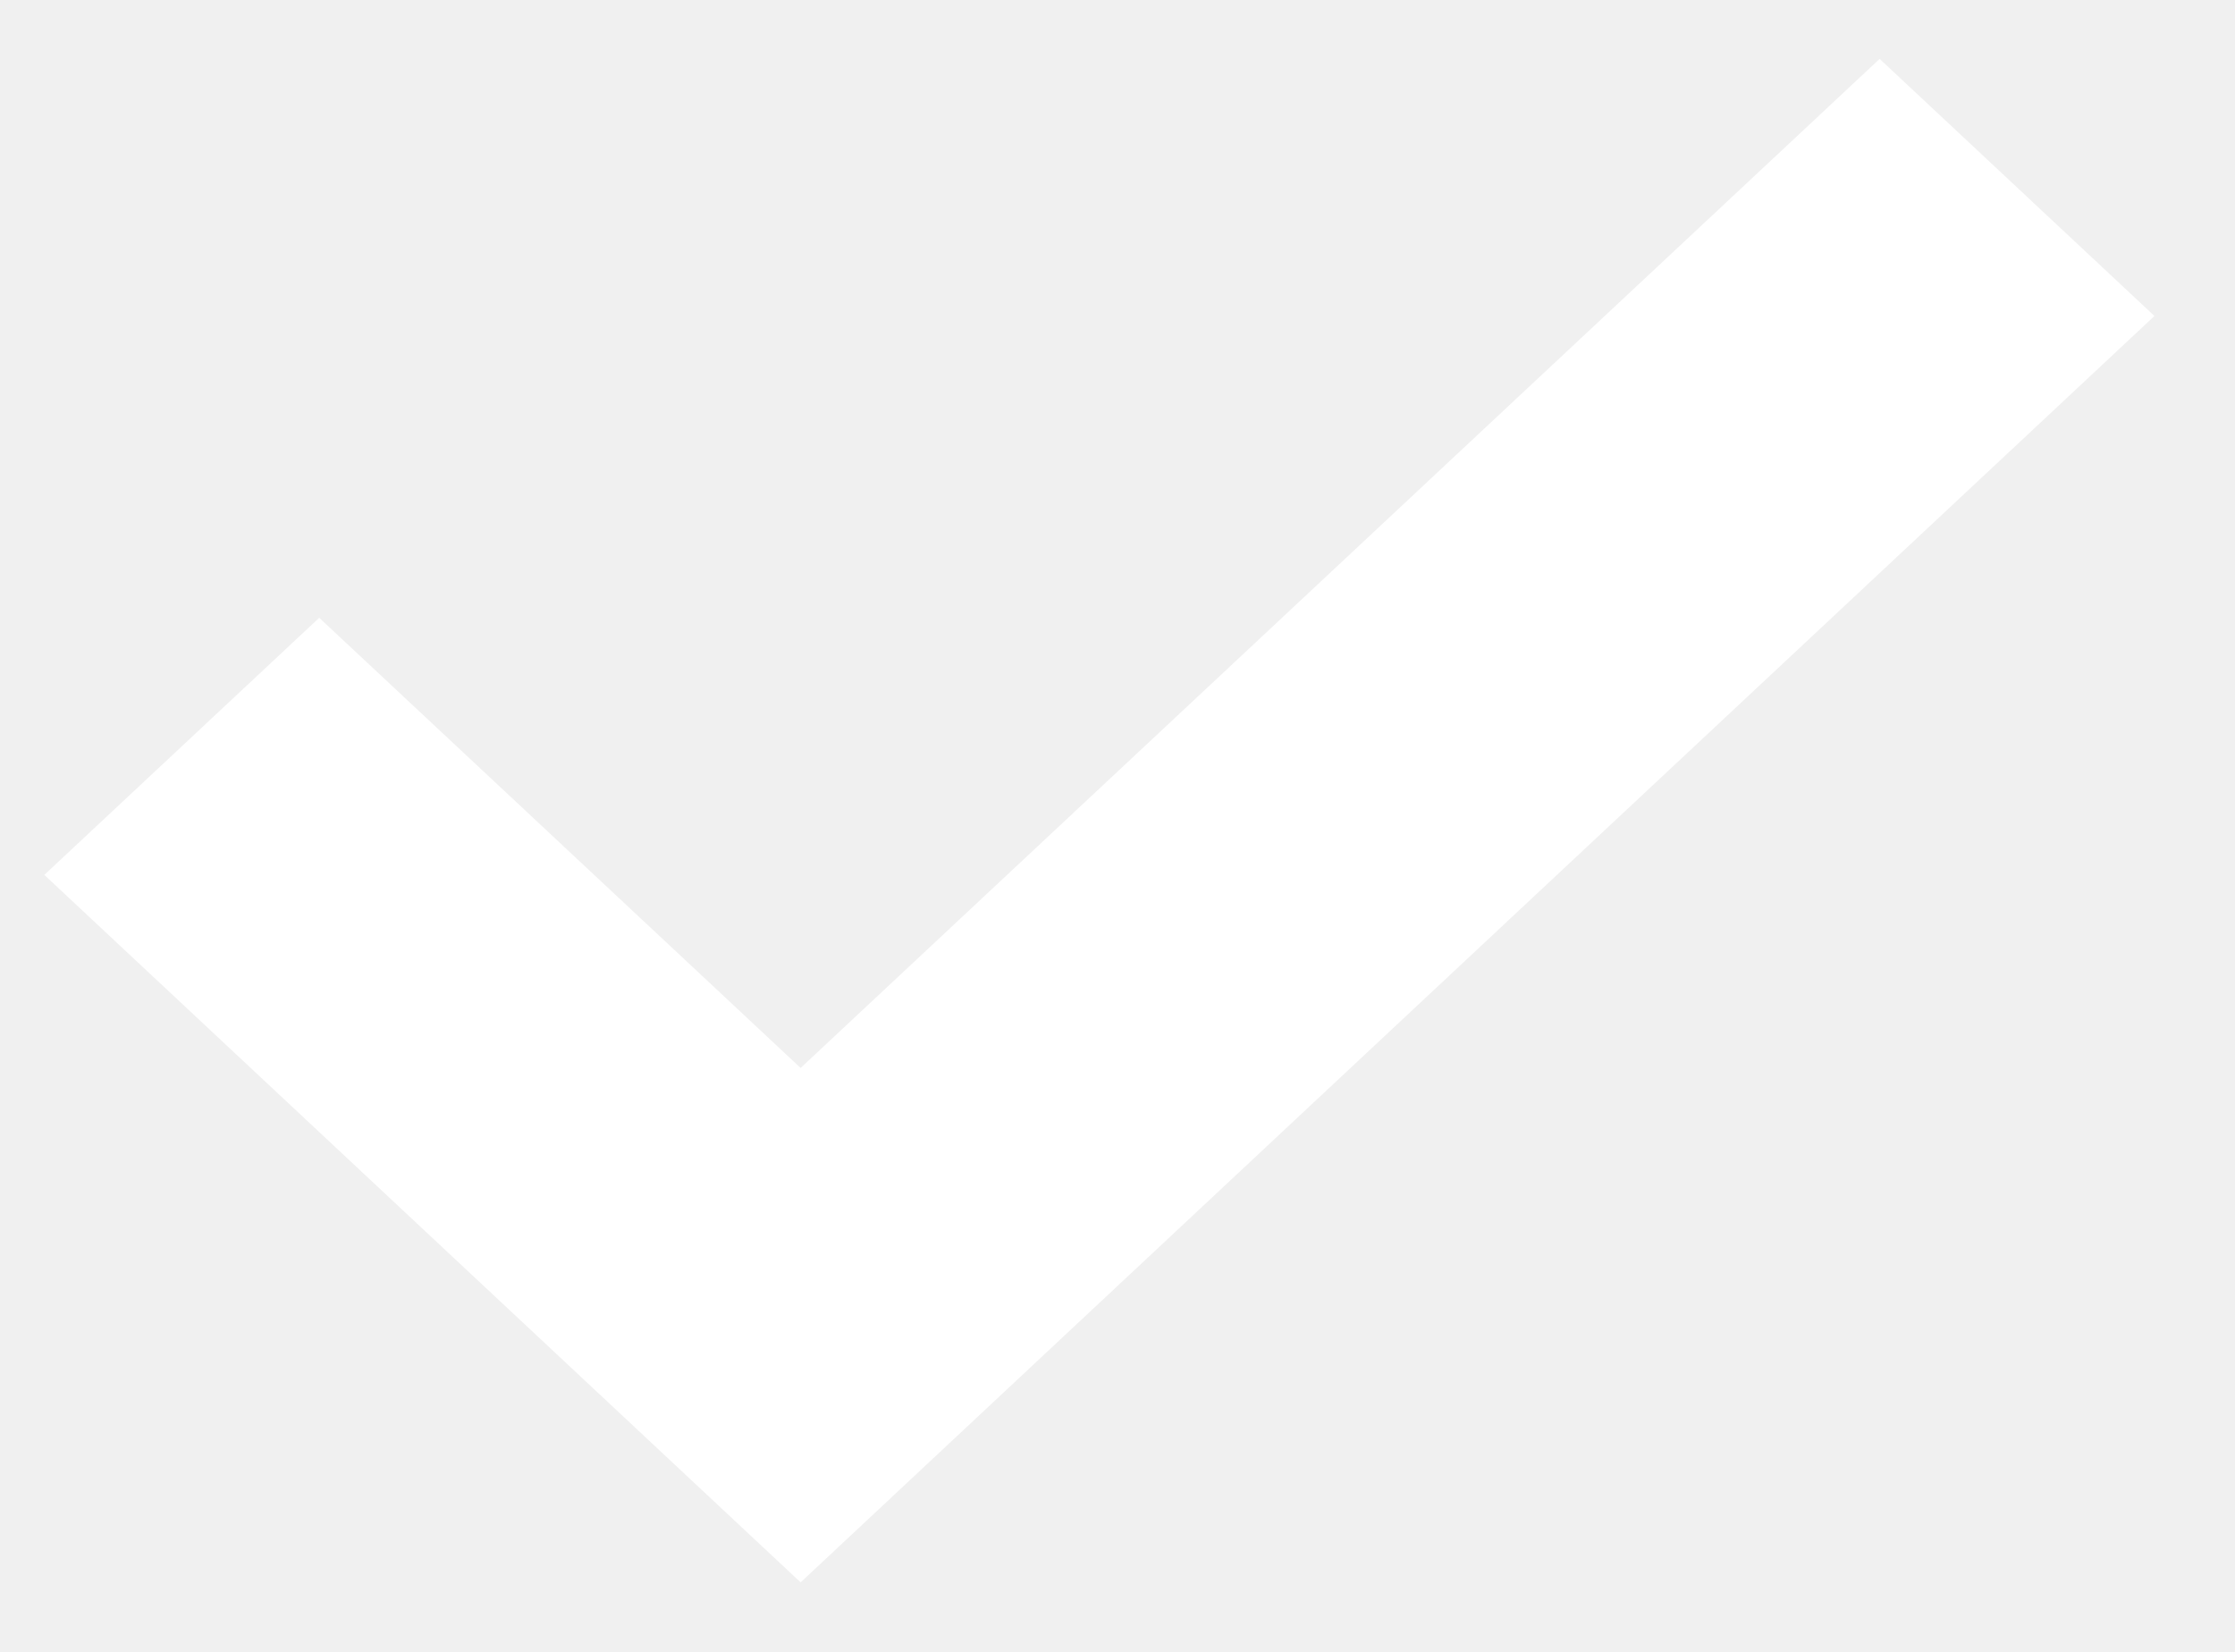
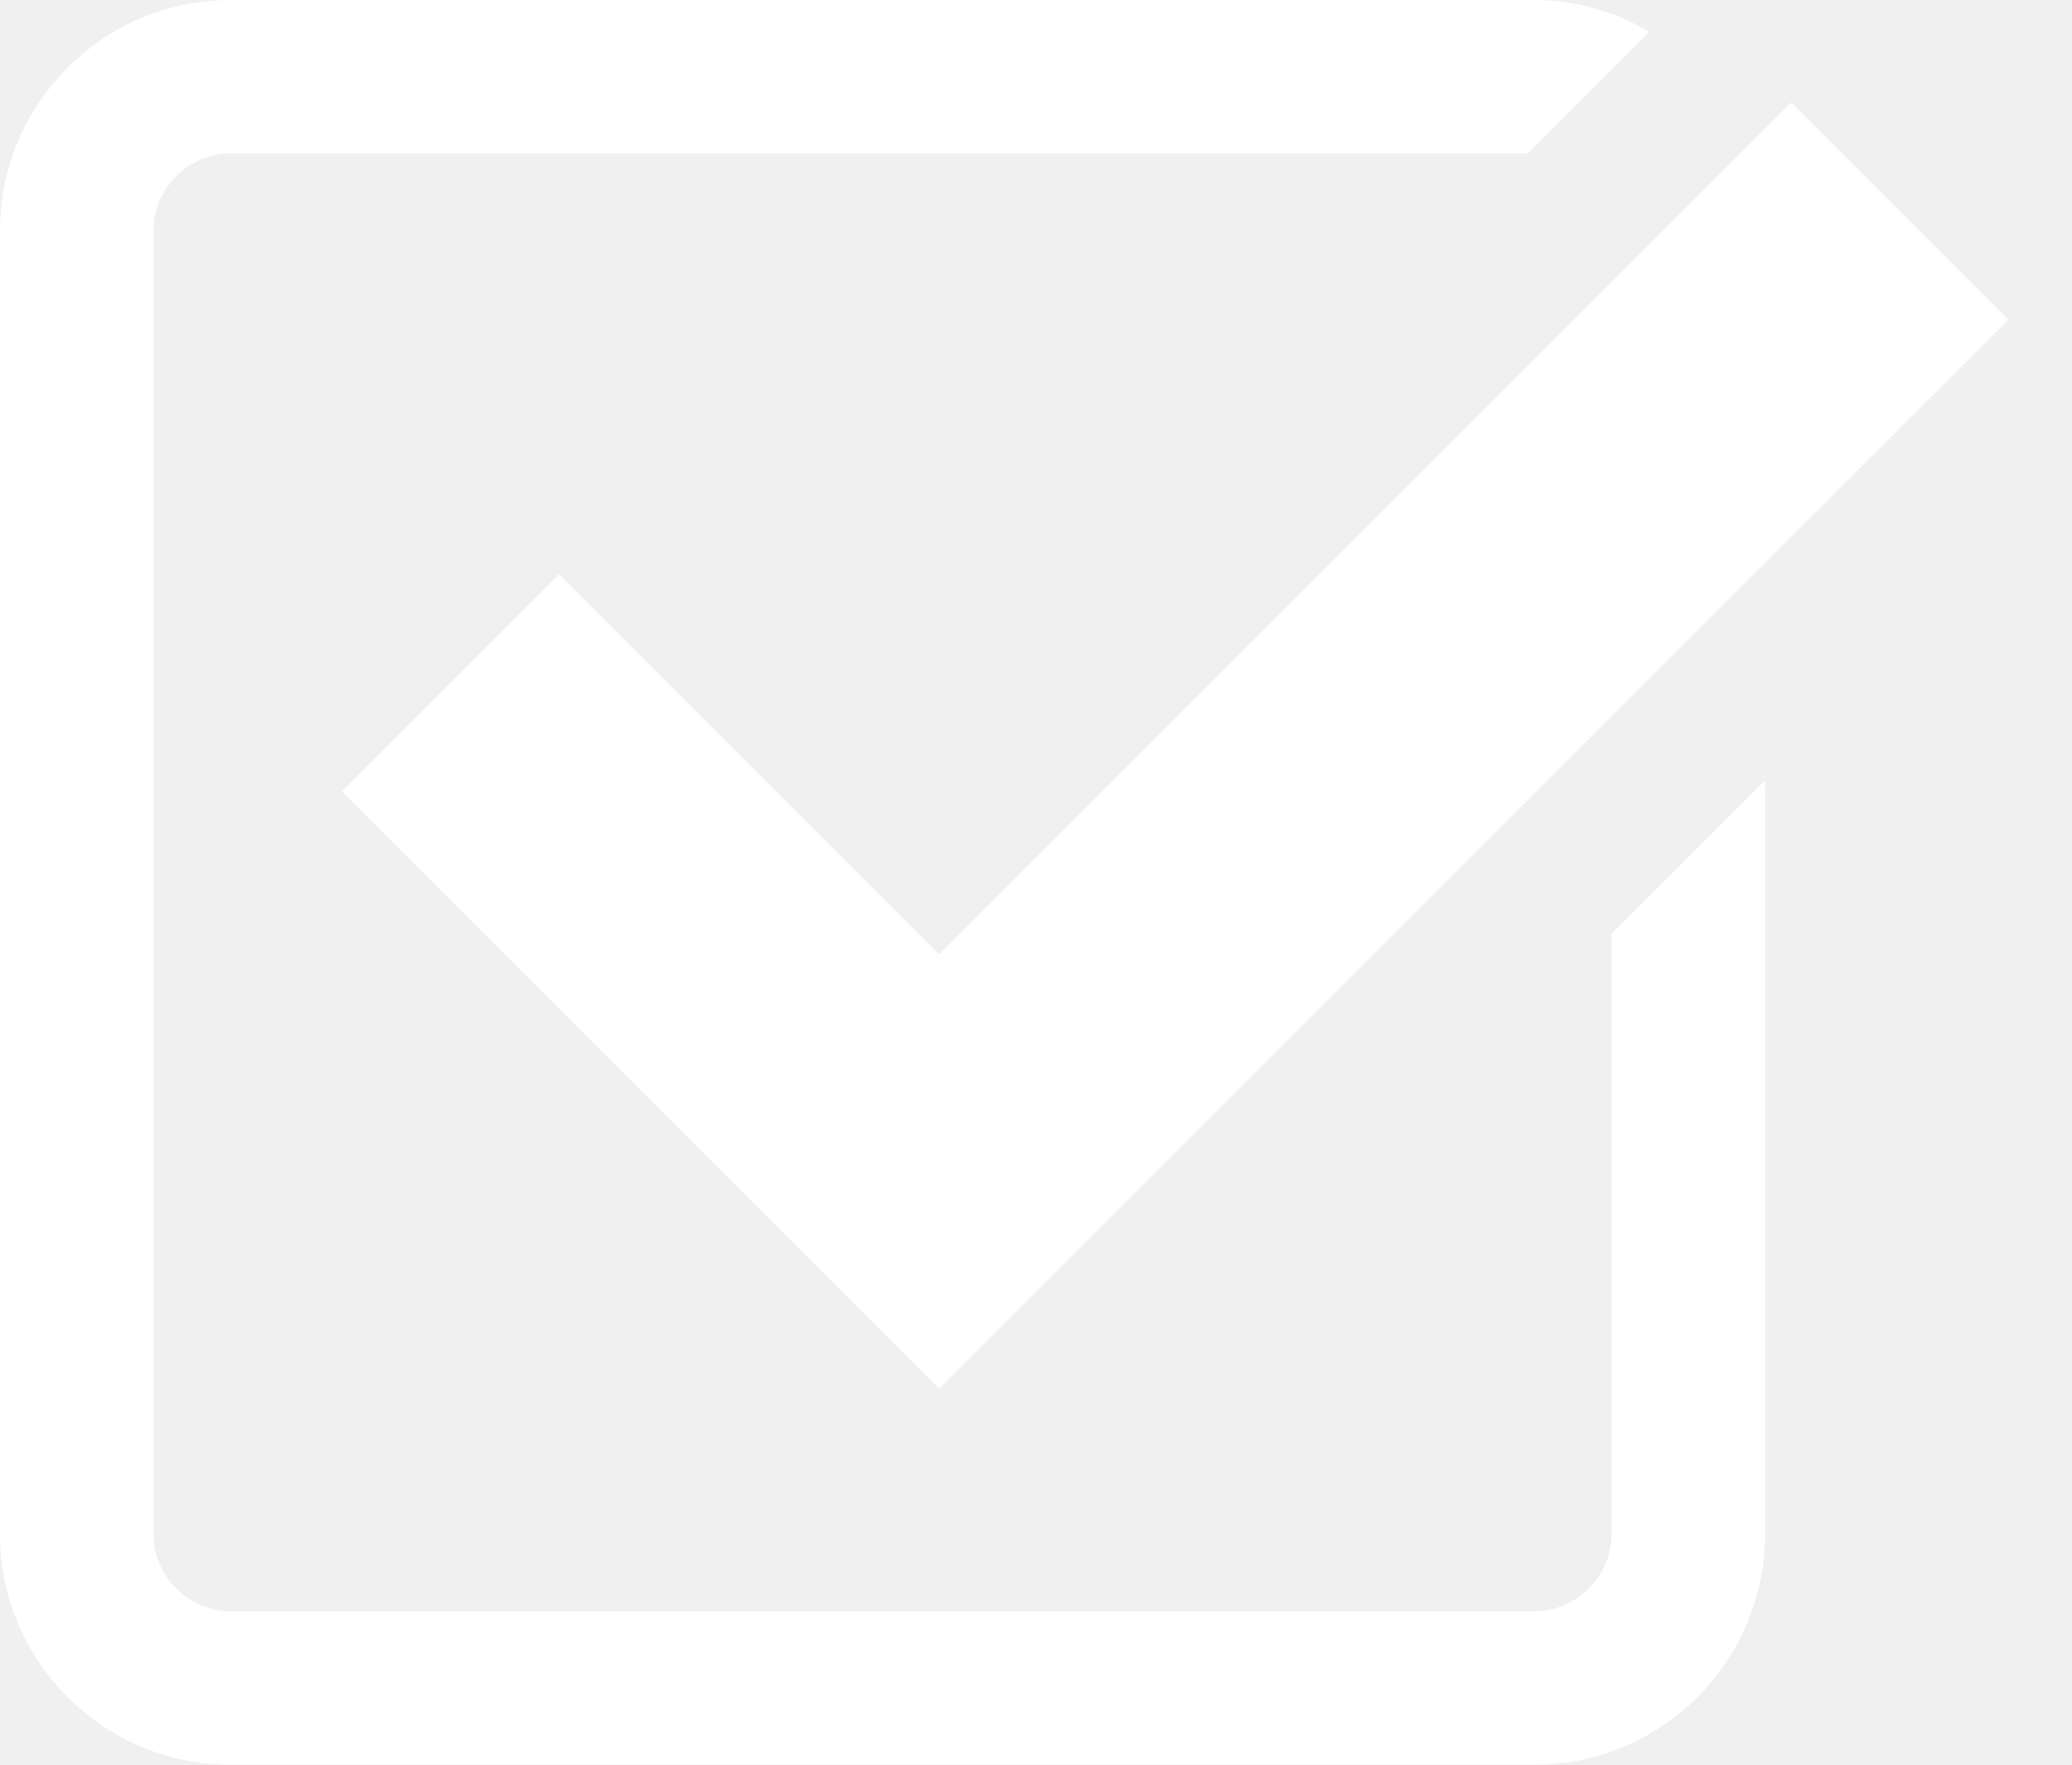
- <svg xmlns="http://www.w3.org/2000/svg" width="23" height="17" viewBox="0 0 23 17" fill="none">
-   <path d="M3.285 6.358L0.456 9.004L8.239 16.285L22.171 3.252L19.343 0.606L8.239 10.991L3.285 6.358Z" fill="white" />
+ <svg xmlns="http://www.w3.org/2000/svg" width="27" height="23" viewBox="0 0 27 23" fill="none">
+   <path d="M7.285 7.486L4.456 10.315L12.239 18.098L26.171 4.166L23.343 1.337L12.239 12.439L7.285 7.486Z" fill="white" />
+   <path d="M21 20C21 20.542 20.542 21 20 21H3C2.458 21 2 20.542 2 20V3C2 2.458 2.458 2 3 2H19.908L21.493 0.415C21.041 0.147 20.526 0.003 20 0H3C1.35 0 0 1.35 0 3V20C0 21.65 1.35 23 3 23H20C21.65 23 23 21.65 23 20V10.171L21 12.171V20Z" fill="white" />
</svg>
